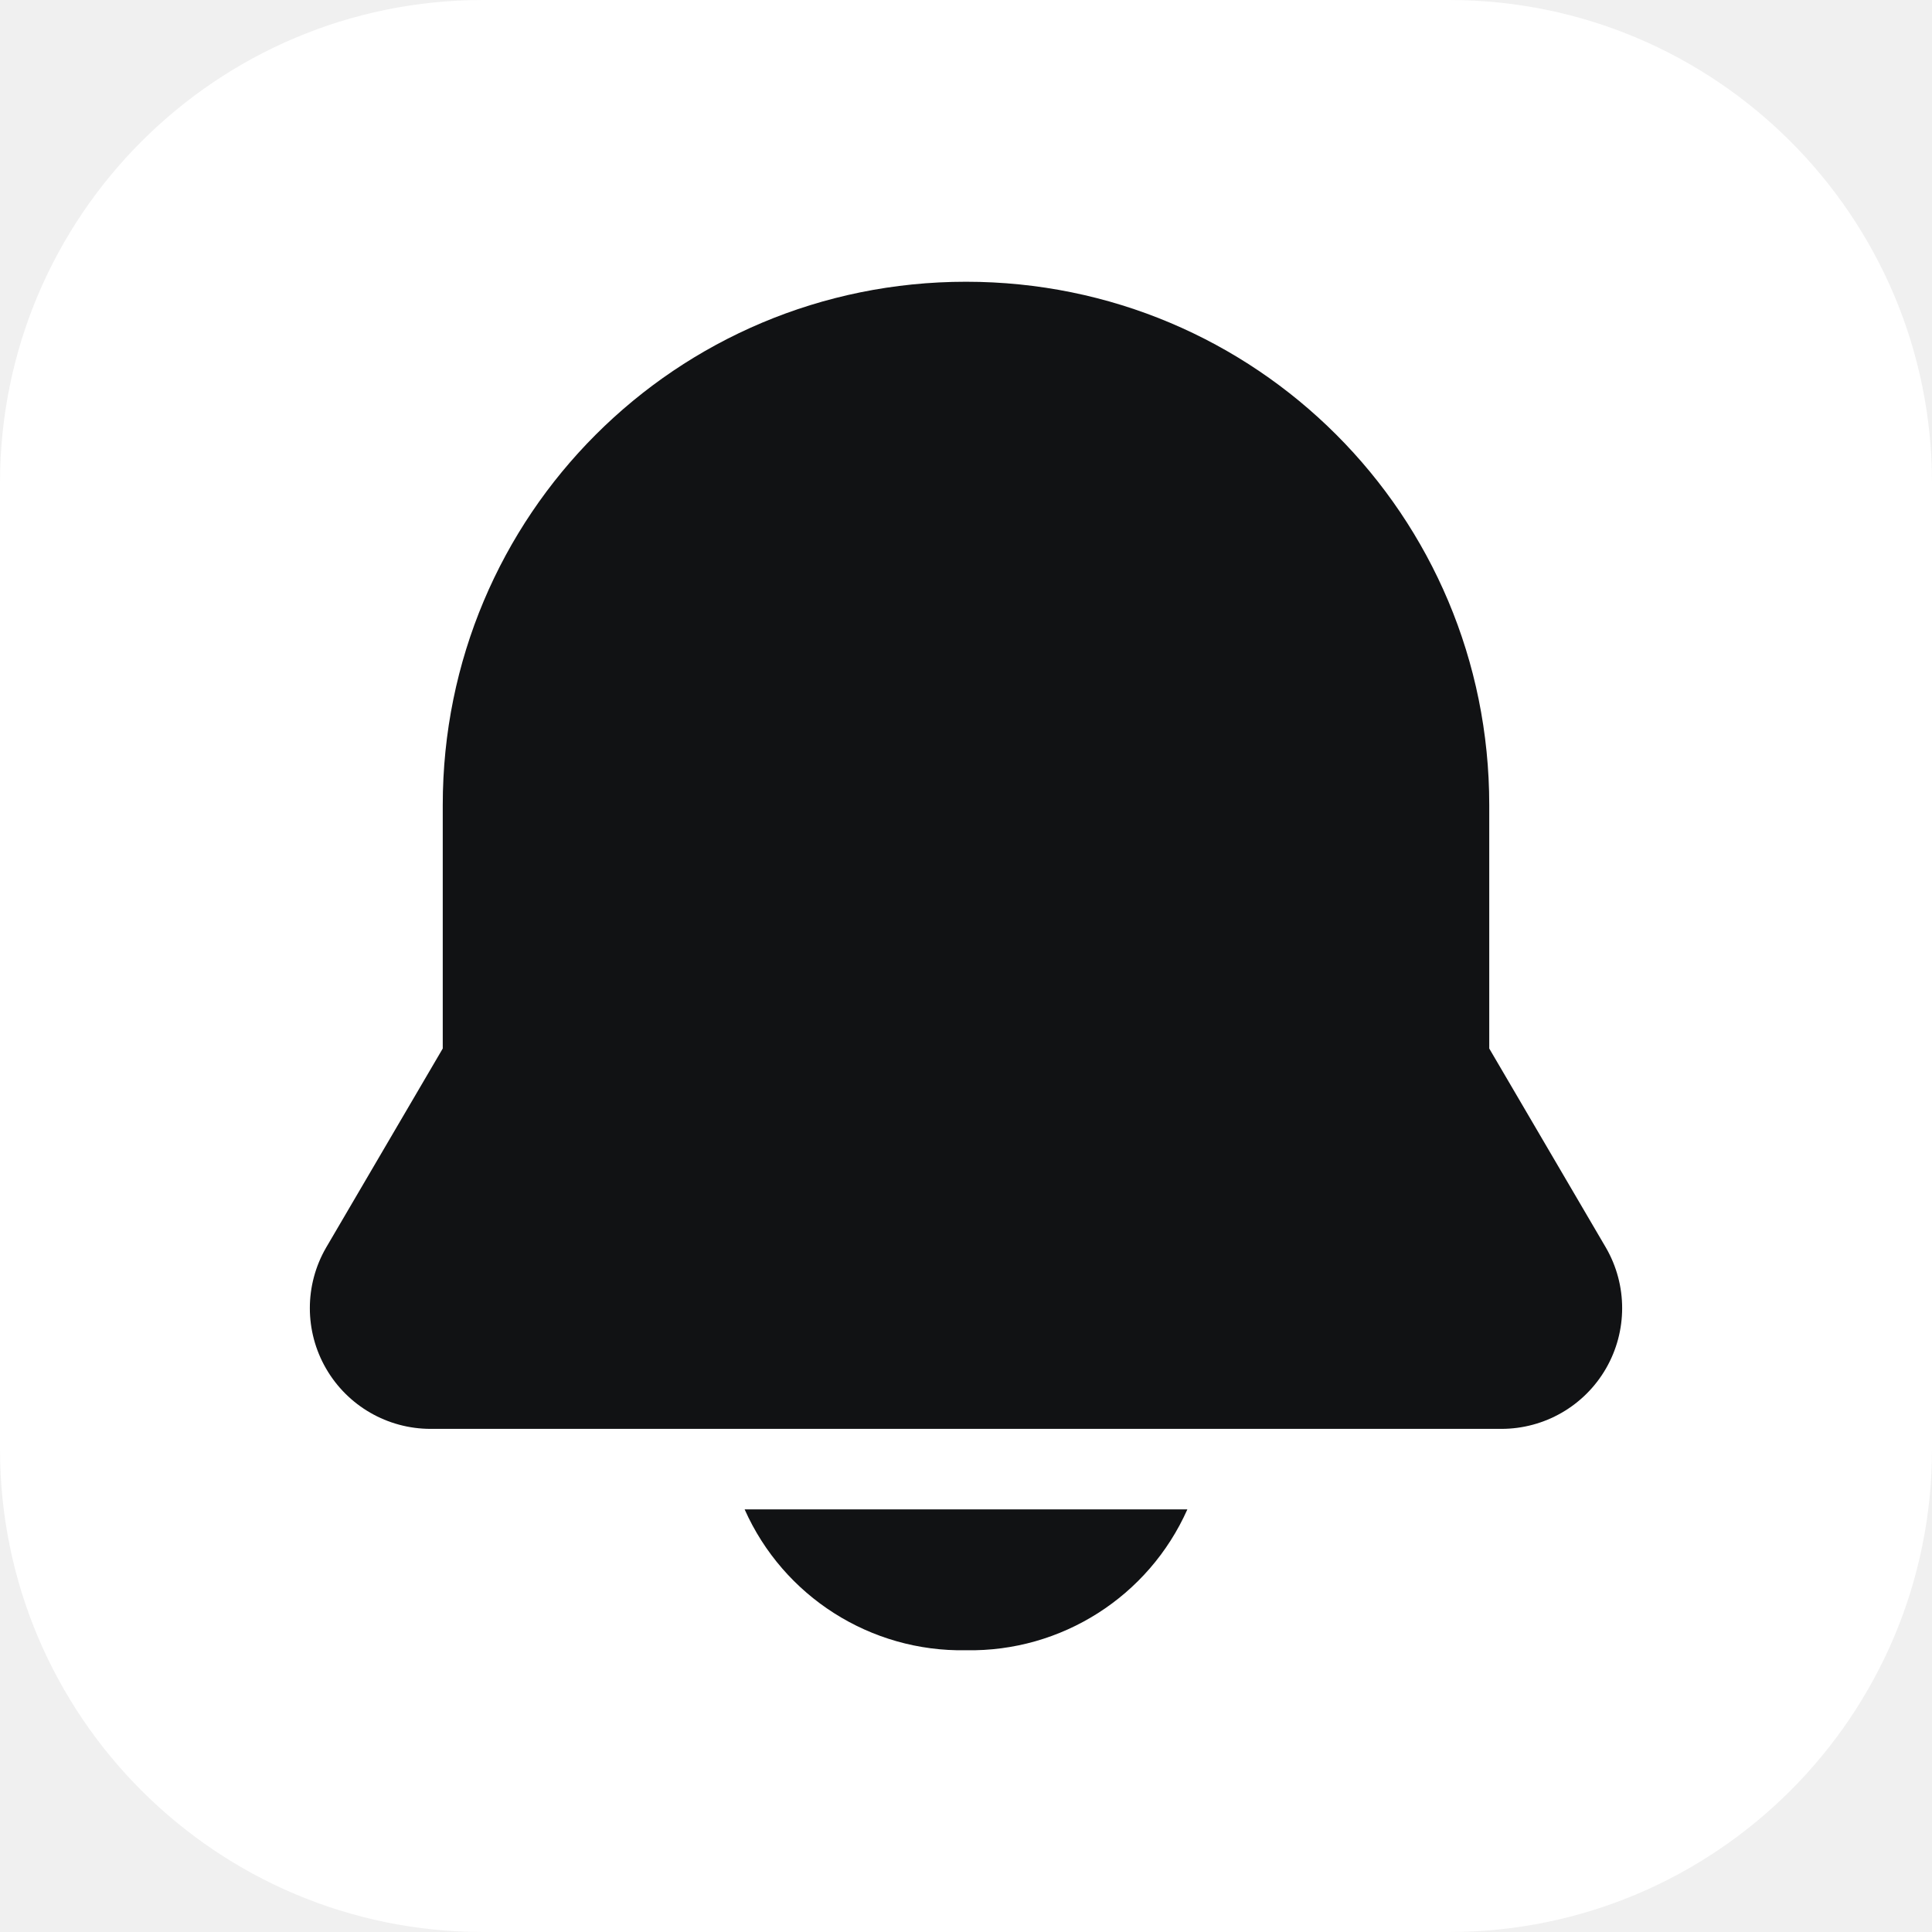
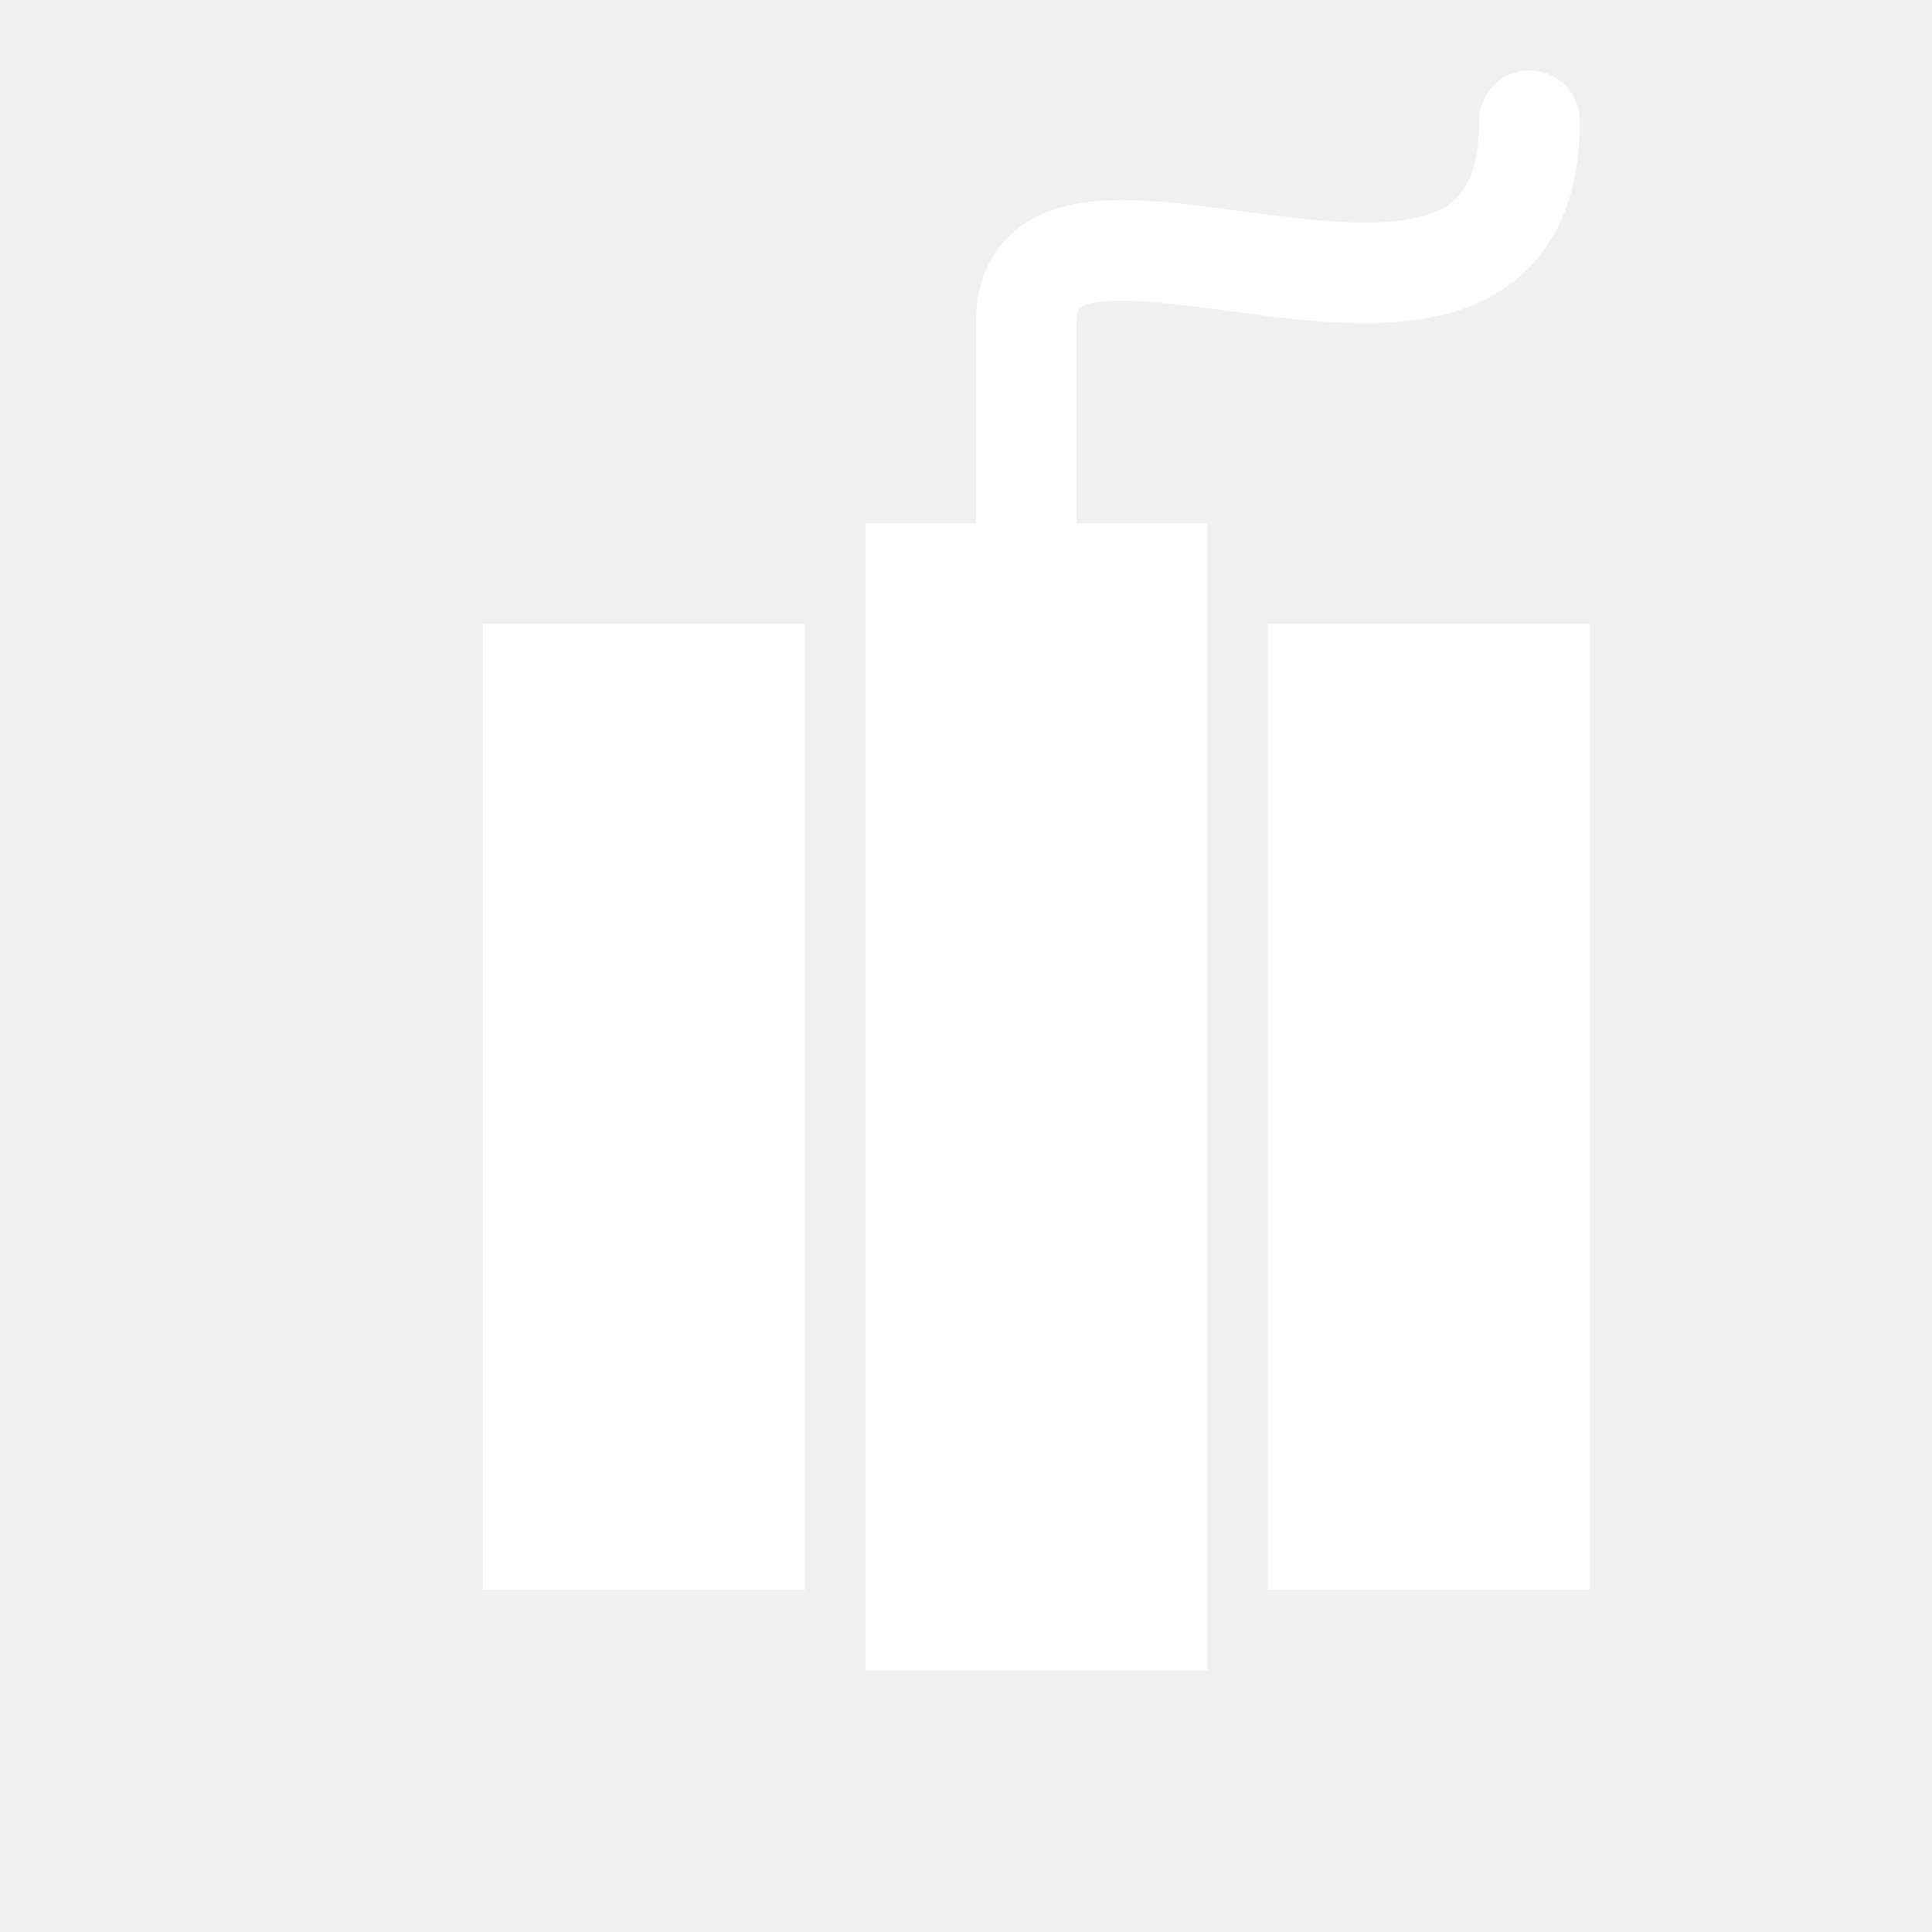
<svg xmlns="http://www.w3.org/2000/svg" viewBox="0 0 96 96">
-   <rect width="96" height="96" rx="24" fill="#ffffff" />
-   <path d="M48 14c-14.4 0-26 11.6-26 26v12.1L16.2 62a6 6 0 0 0 5.2 9h53.2a6 6 0 0 0 5.2-9L74 52.1V40c0-14.4-11.6-26-26-26Zm0 68a11.8 11.8 0 0 0 11-7H37a11.8 11.8 0 0 0 11 7Z" fill="#111214" />
+   <path fill="white" d="M24 31h16v48H24zm19-5h17v57H43zm20 5h16v48H63z" />
+   <path d="M51 27V16c0-10 25 6 25-10" fill="none" stroke="white" stroke-width="5" stroke-linecap="round" />
</svg>
